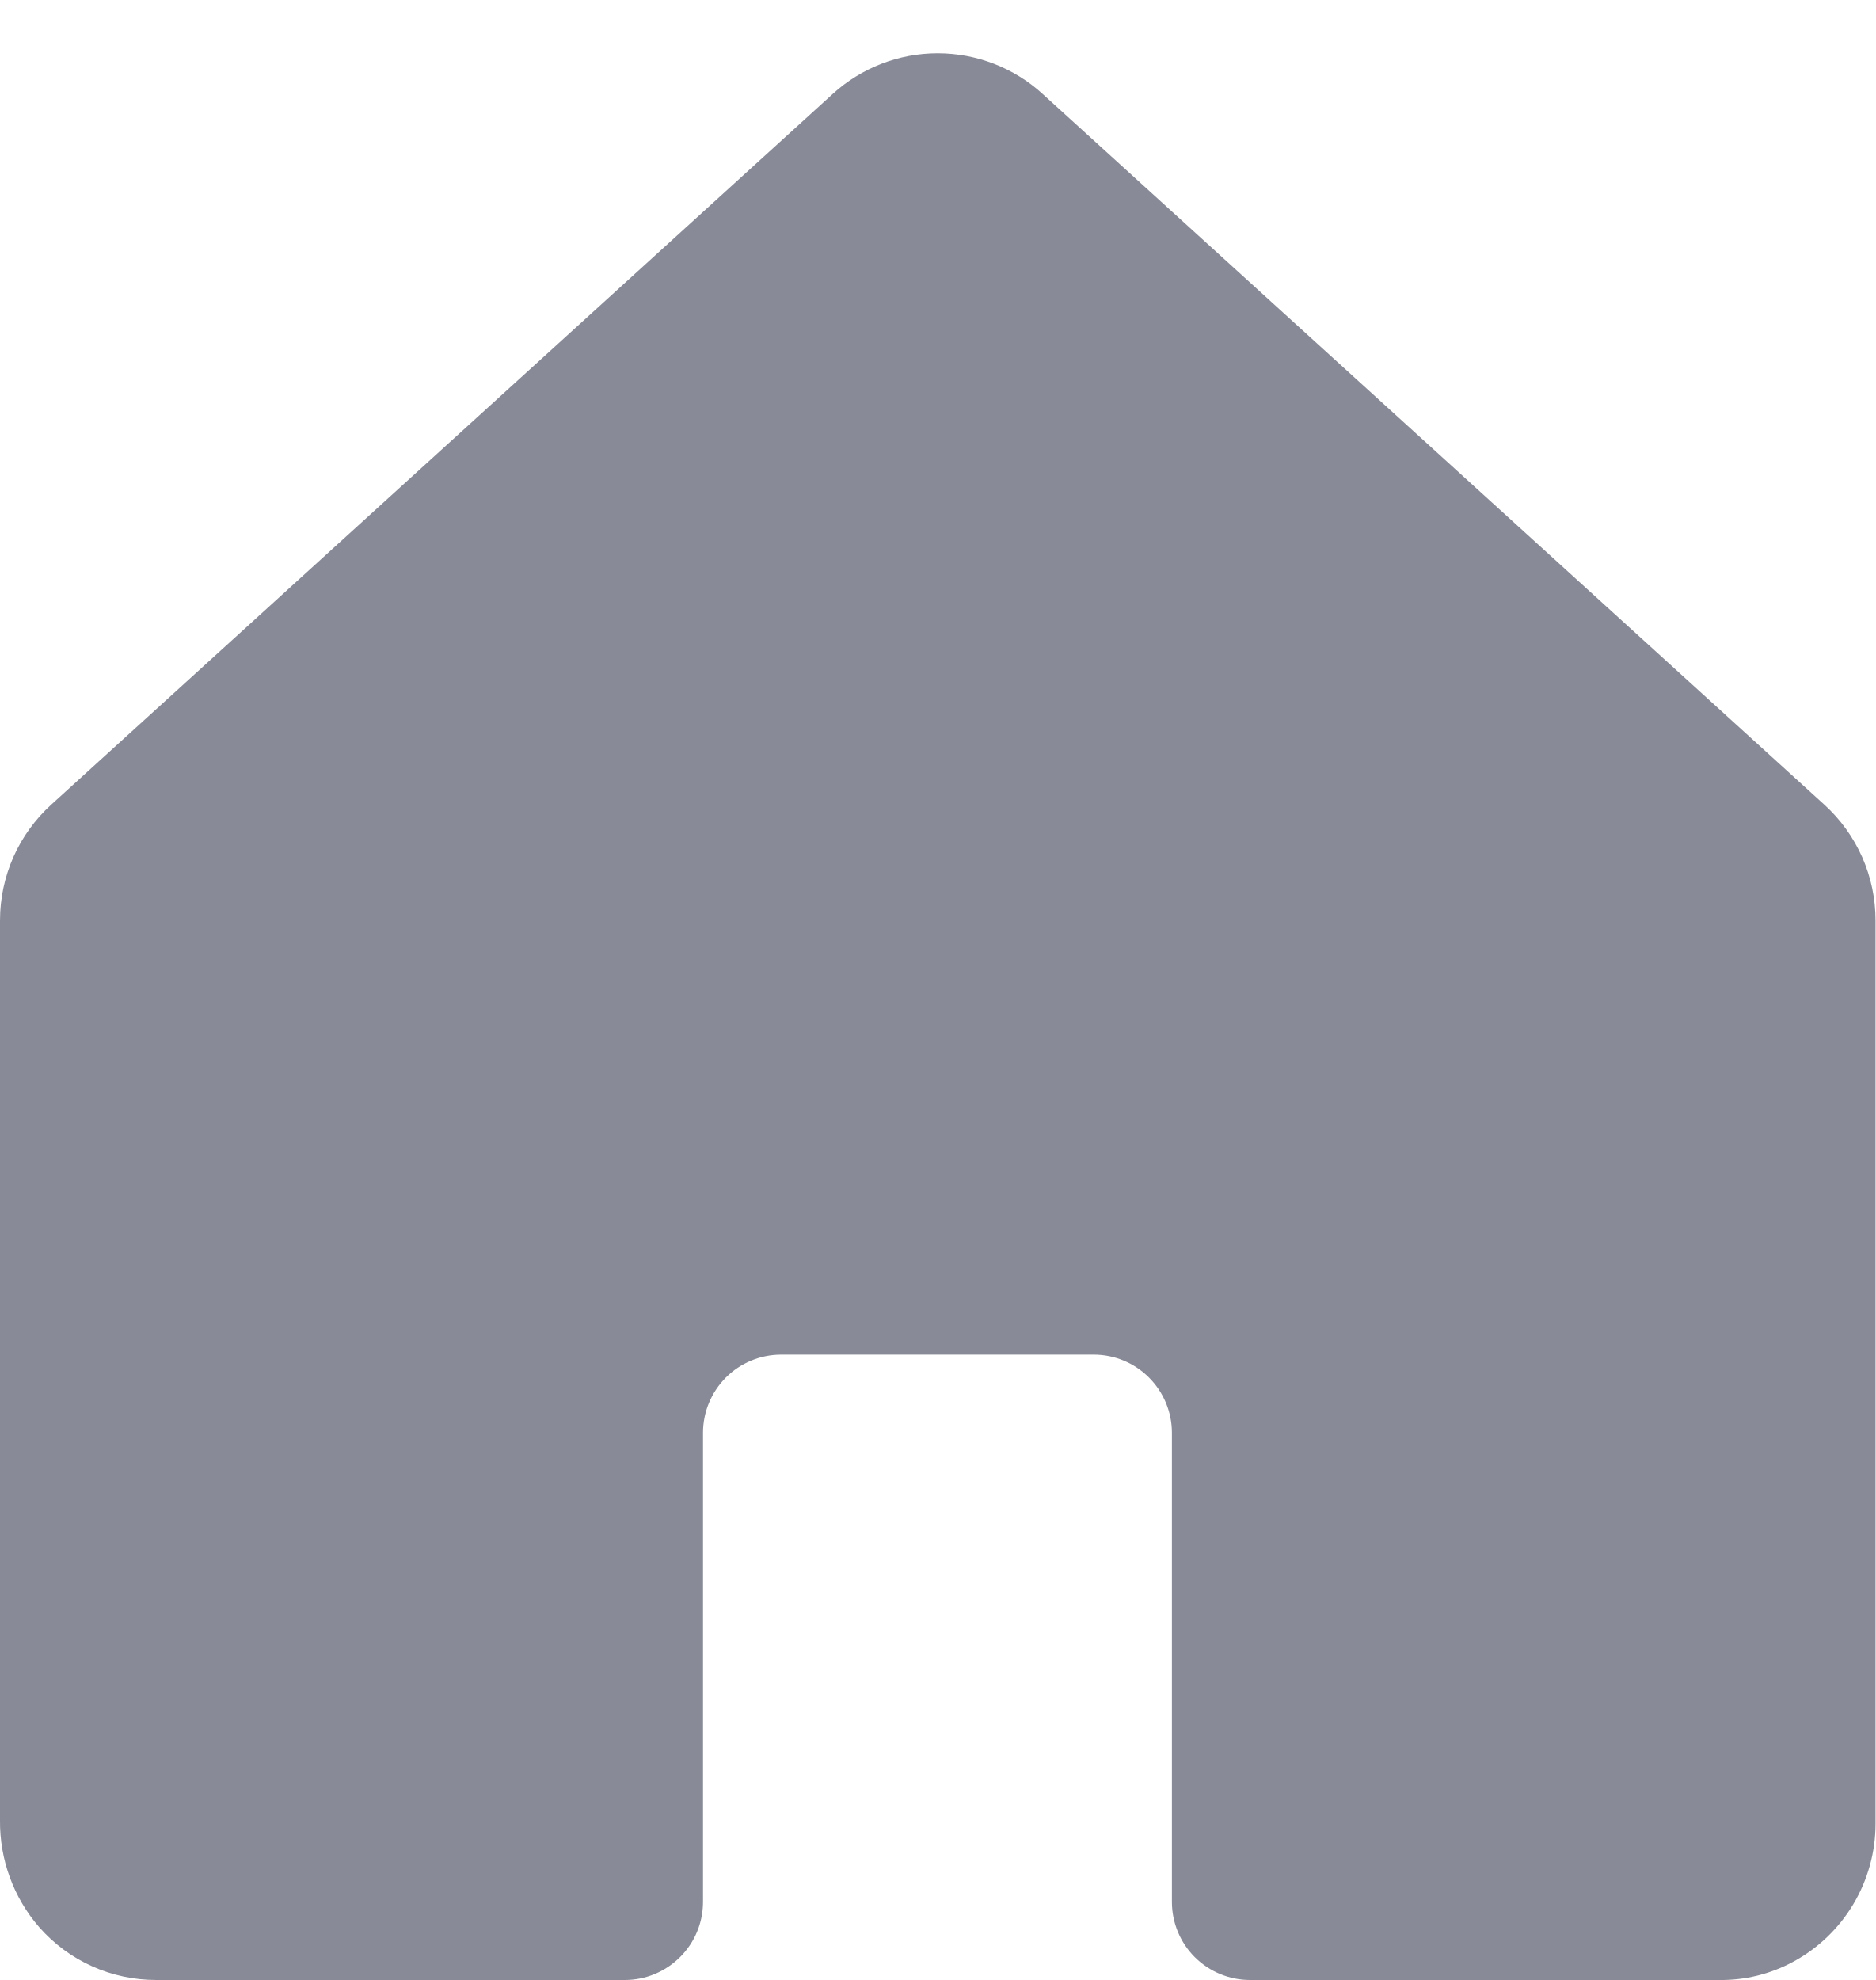
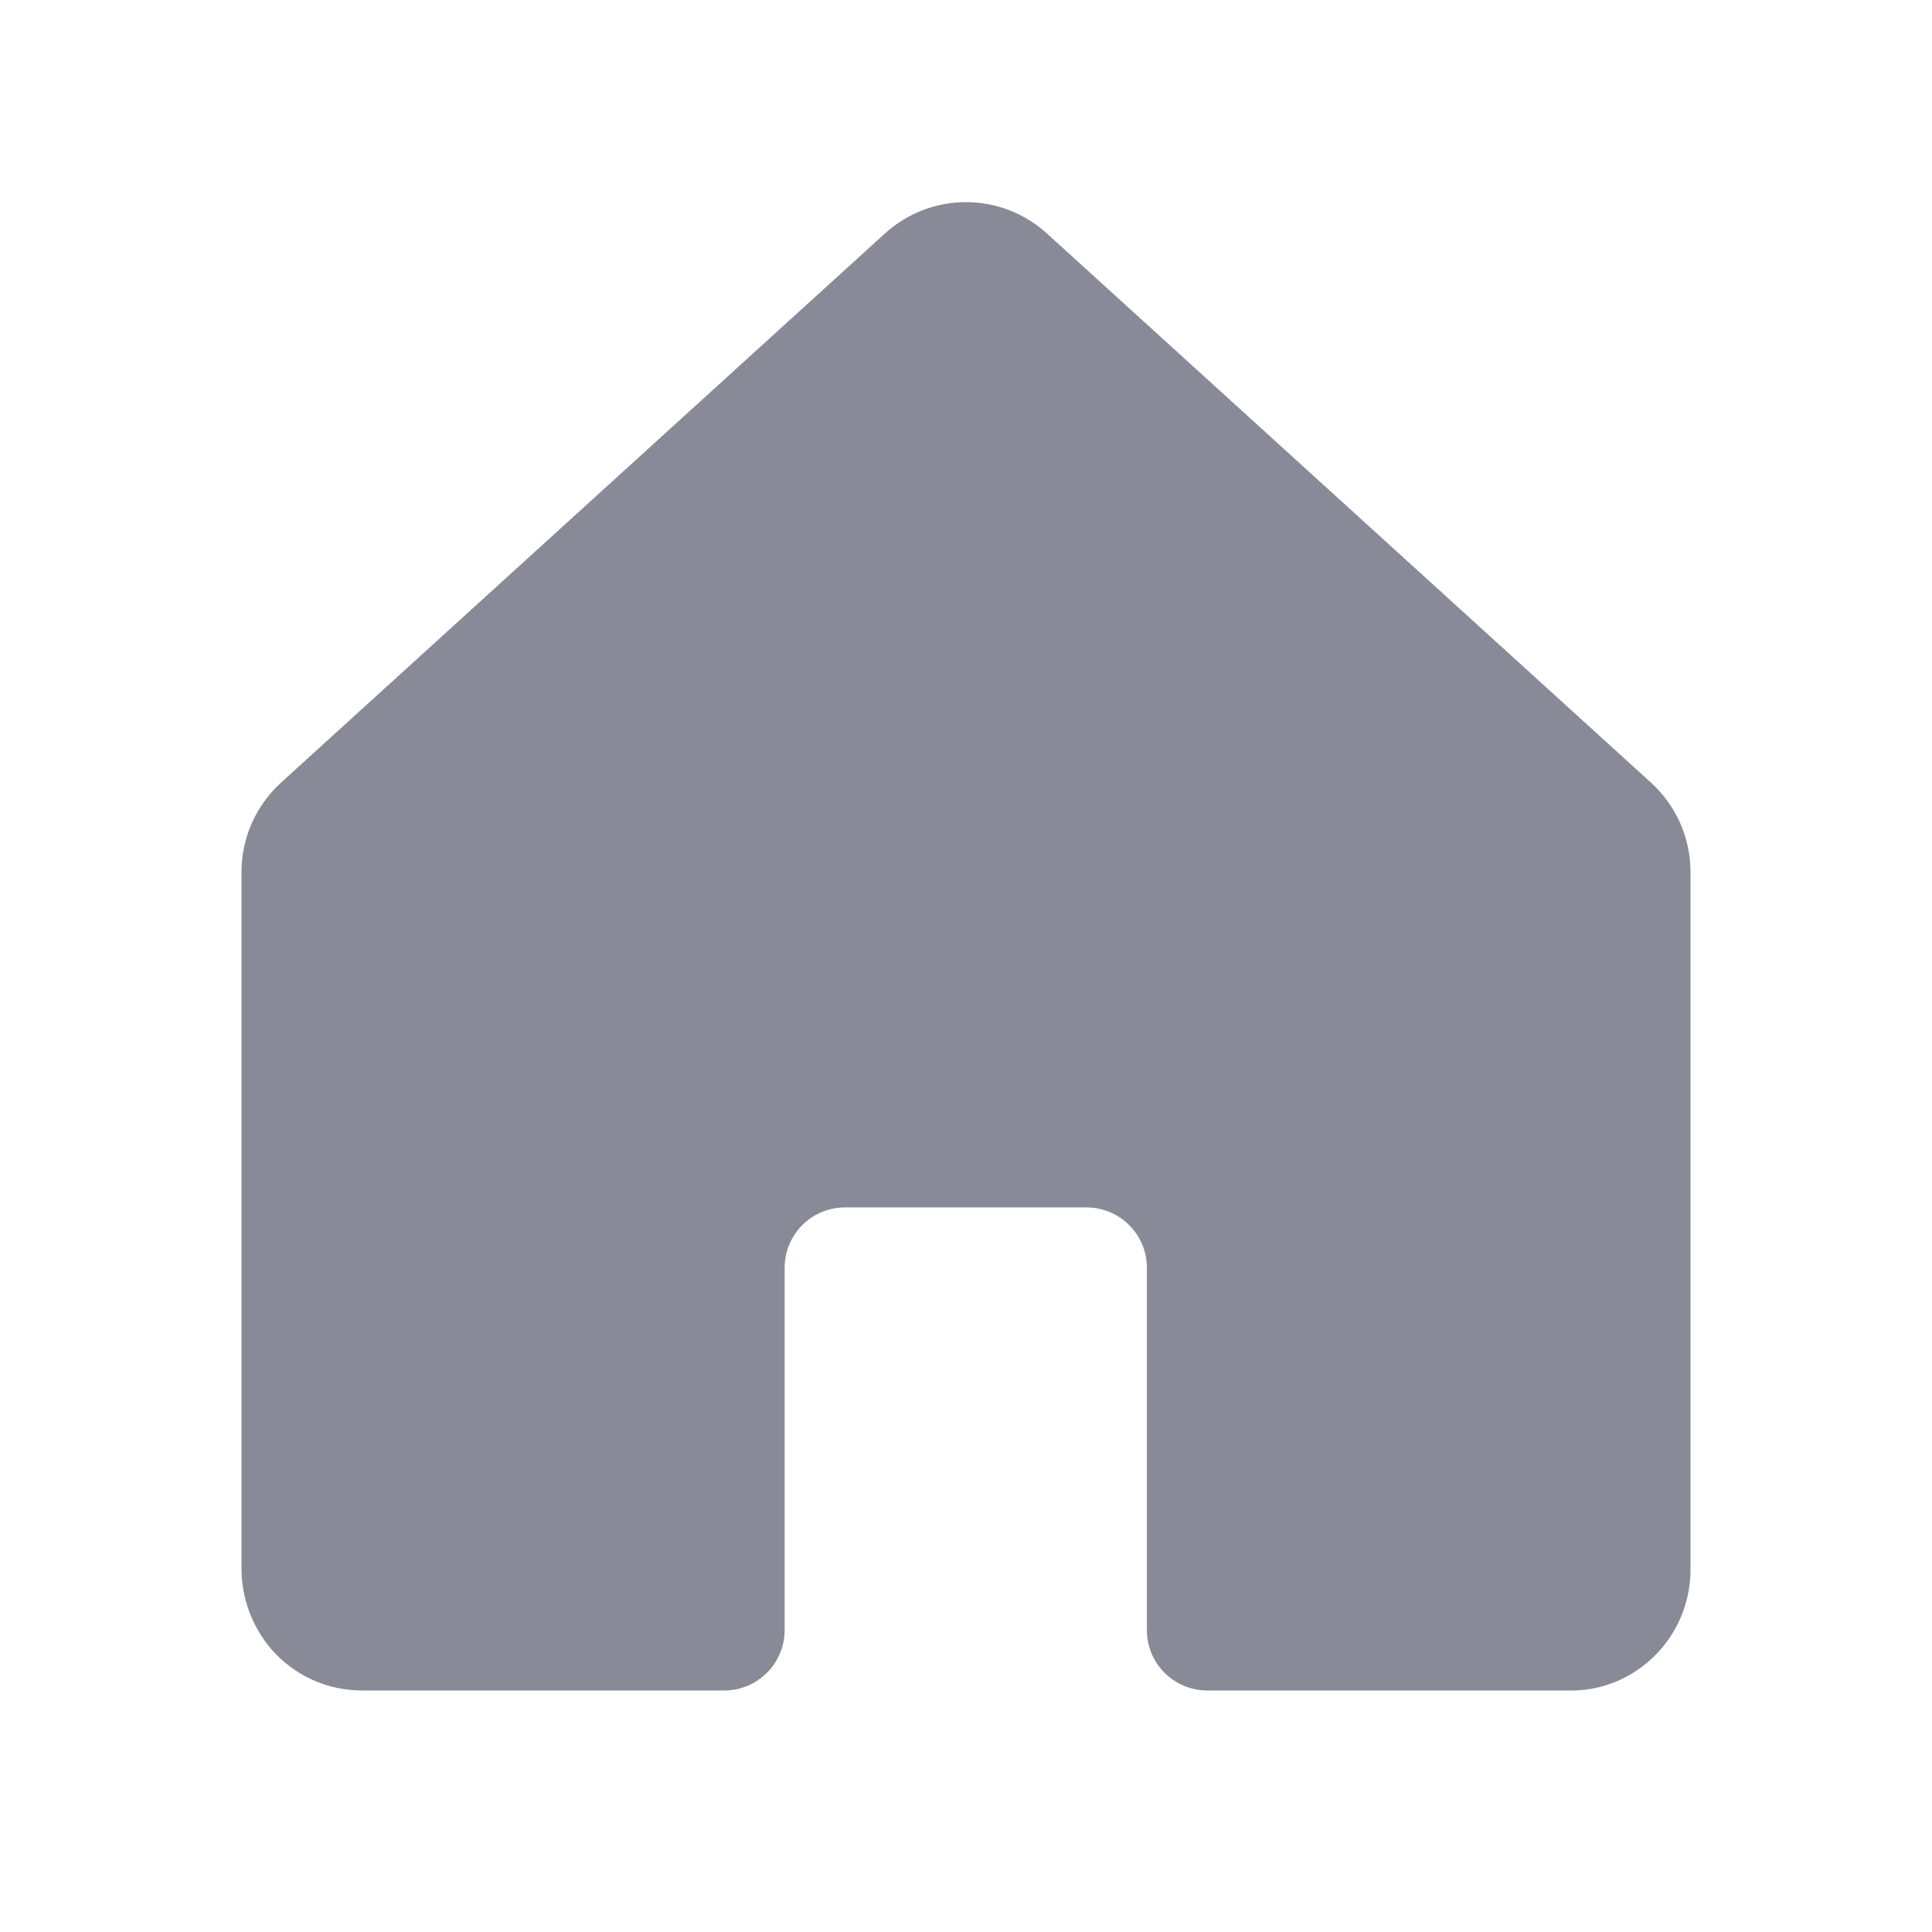
- <svg xmlns="http://www.w3.org/2000/svg" width="18" height="19" viewBox="0 0 18 19" fill="none">
-   <path d="M18 8.832V17.5C18 17.772 17.926 18.039 17.787 18.272C17.648 18.505 17.448 18.697 17.208 18.826C16.992 18.943 16.748 19.003 16.502 19H11.997C11.798 19 11.607 18.921 11.466 18.78C11.326 18.64 11.247 18.449 11.247 18.25V13.749C11.247 13.55 11.168 13.36 11.027 13.219C10.886 13.078 10.696 12.999 10.497 12.999H7.497C7.298 12.999 7.107 13.078 6.966 13.219C6.826 13.36 6.747 13.55 6.747 13.749V18.25C6.747 18.449 6.668 18.64 6.527 18.78C6.386 18.921 6.196 19 5.997 19H1.5C1.288 19 1.077 18.956 0.883 18.868C0.689 18.781 0.517 18.653 0.376 18.493C0.129 18.208 -0.004 17.843 8.82899e-06 17.466V8.832C0 8.623 0.044 8.416 0.128 8.225C0.213 8.034 0.336 7.863 0.491 7.722L7.99 0.903C8.266 0.651 8.626 0.511 8.999 0.511C9.373 0.511 9.733 0.651 10.008 0.903L17.509 7.722C17.664 7.863 17.787 8.034 17.872 8.225C17.956 8.416 18 8.623 18 8.832Z" fill="#888B97" />
+ <svg xmlns="http://www.w3.org/2000/svg" width="24" height="24" viewBox="0 0 24 24" fill="none">
+   <path d="M21 10.832V19.5C21 19.772 20.926 20.039 20.787 20.272C20.648 20.505 20.448 20.697 20.208 20.826C19.992 20.943 19.748 21.003 19.502 21H14.997C14.798 21 14.607 20.921 14.466 20.78C14.326 20.64 14.247 20.449 14.247 20.25V15.749C14.247 15.55 14.168 15.36 14.027 15.219C13.886 15.078 13.696 14.999 13.497 14.999H10.497C10.298 14.999 10.107 15.078 9.966 15.219C9.826 15.36 9.747 15.55 9.747 15.749V20.25C9.747 20.449 9.668 20.64 9.527 20.78C9.386 20.921 9.196 21 8.997 21H4.5C4.288 21 4.077 20.956 3.883 20.868C3.689 20.781 3.517 20.653 3.376 20.493C3.129 20.208 2.996 19.843 3 19.466V10.832C3 10.623 3.044 10.416 3.128 10.225C3.213 10.034 3.336 9.863 3.491 9.722L10.99 2.903C11.266 2.651 11.626 2.511 11.999 2.511C12.373 2.511 12.733 2.651 13.008 2.903L20.509 9.722C20.664 9.863 20.787 10.034 20.872 10.225C20.956 10.416 21 10.623 21 10.832Z" fill="#888B97" />
</svg>
